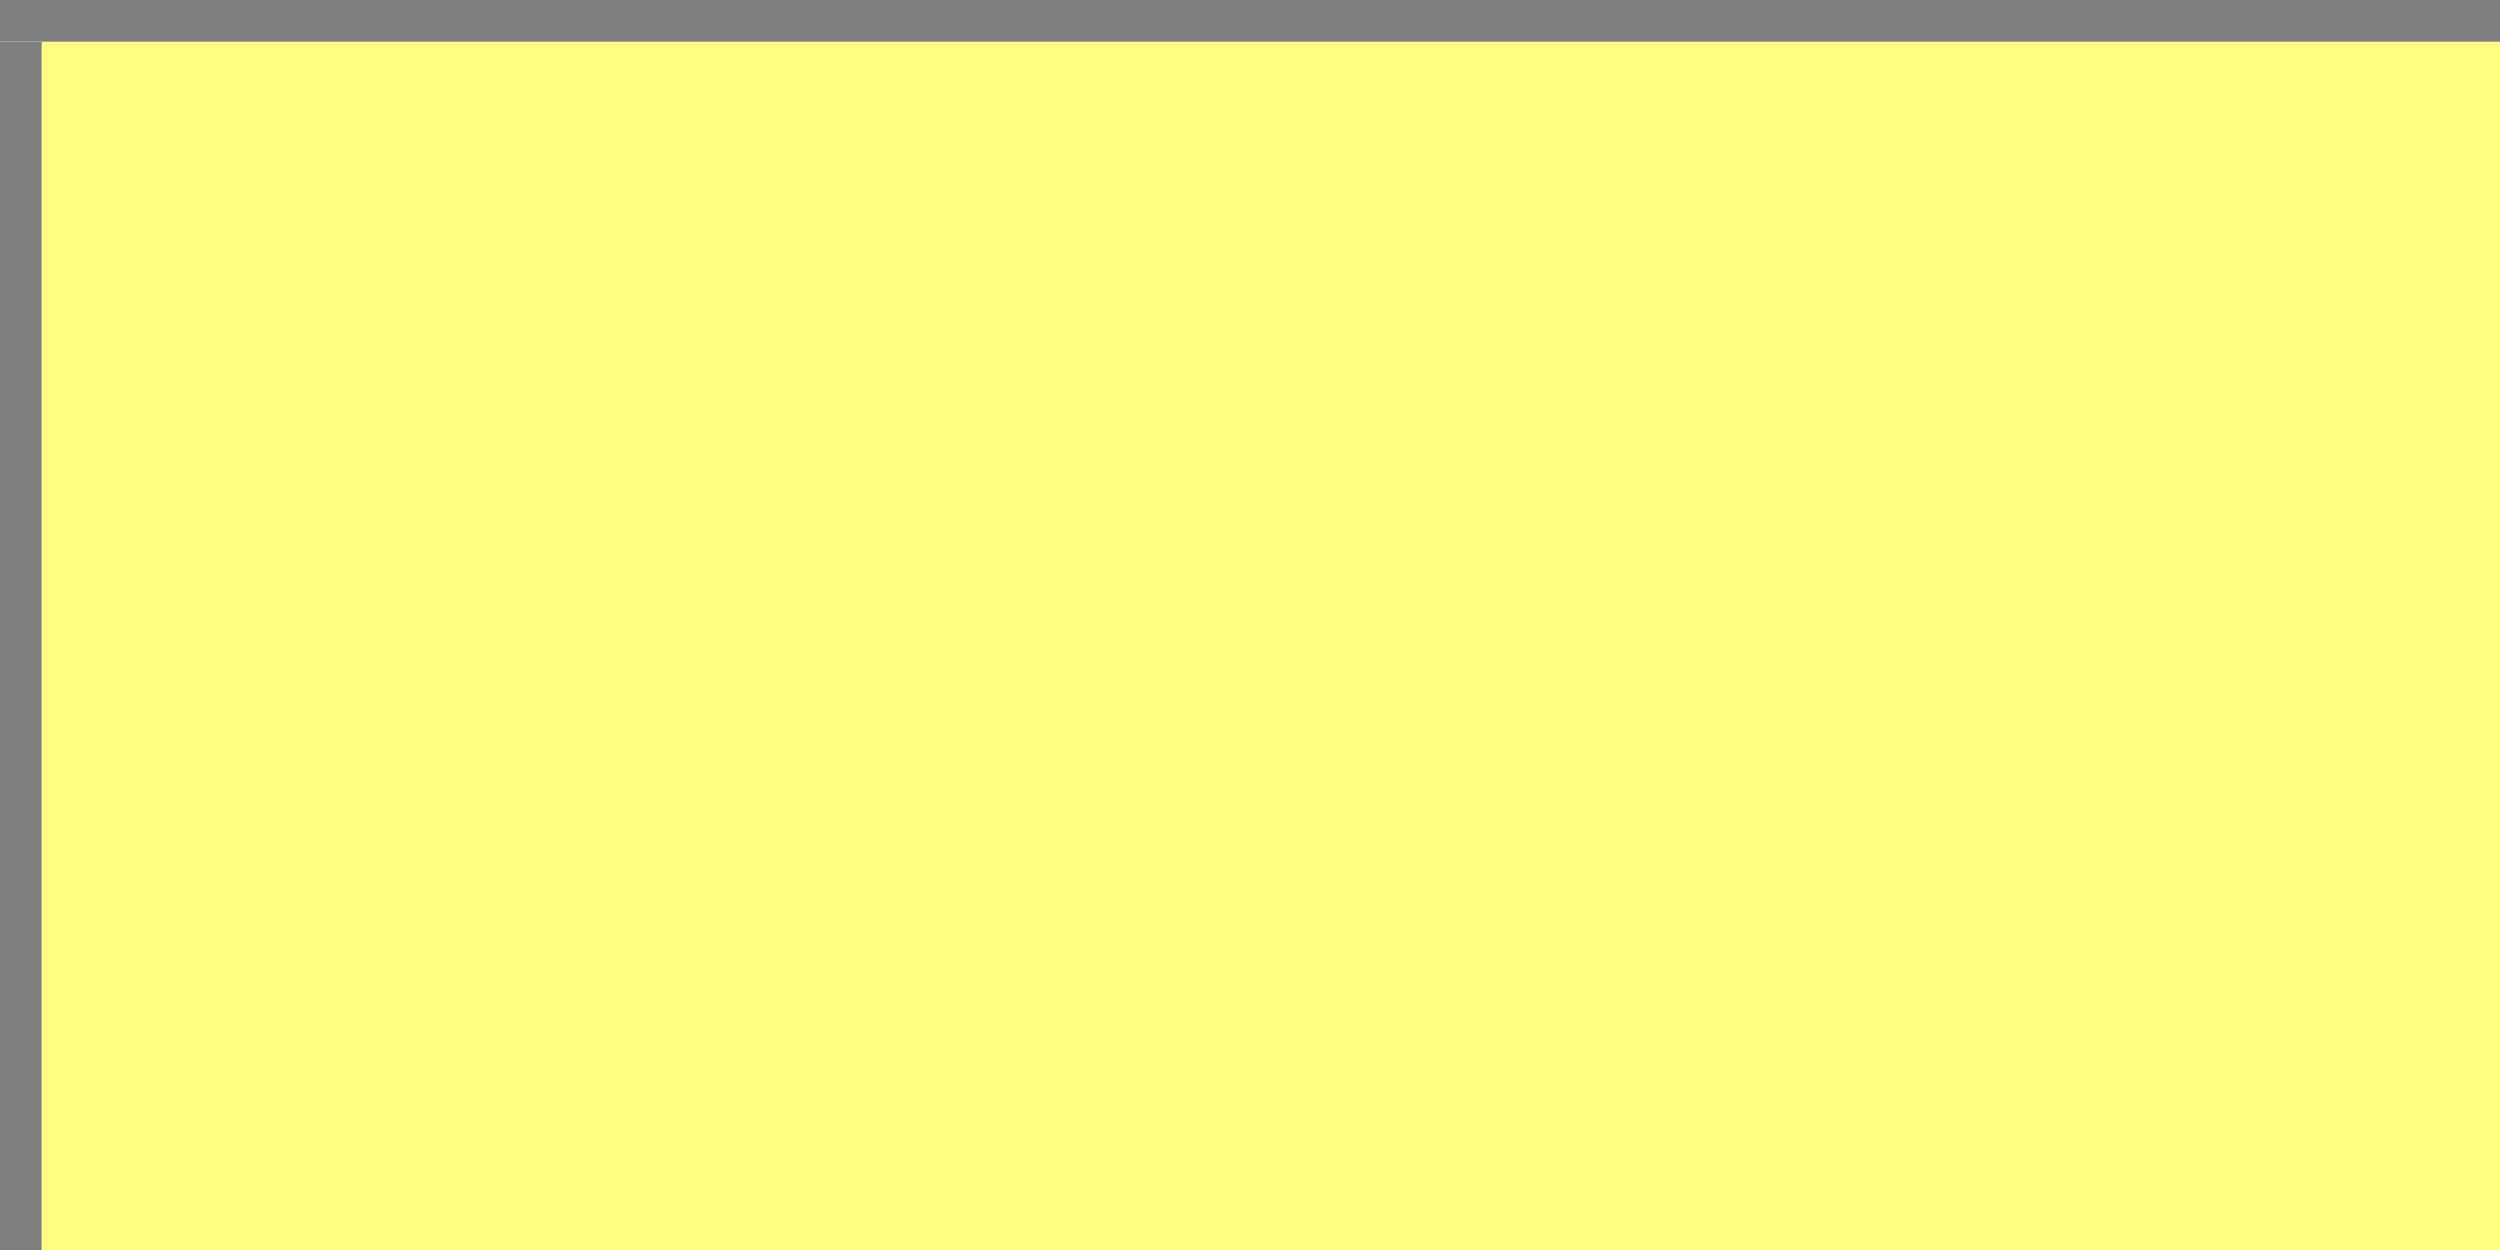
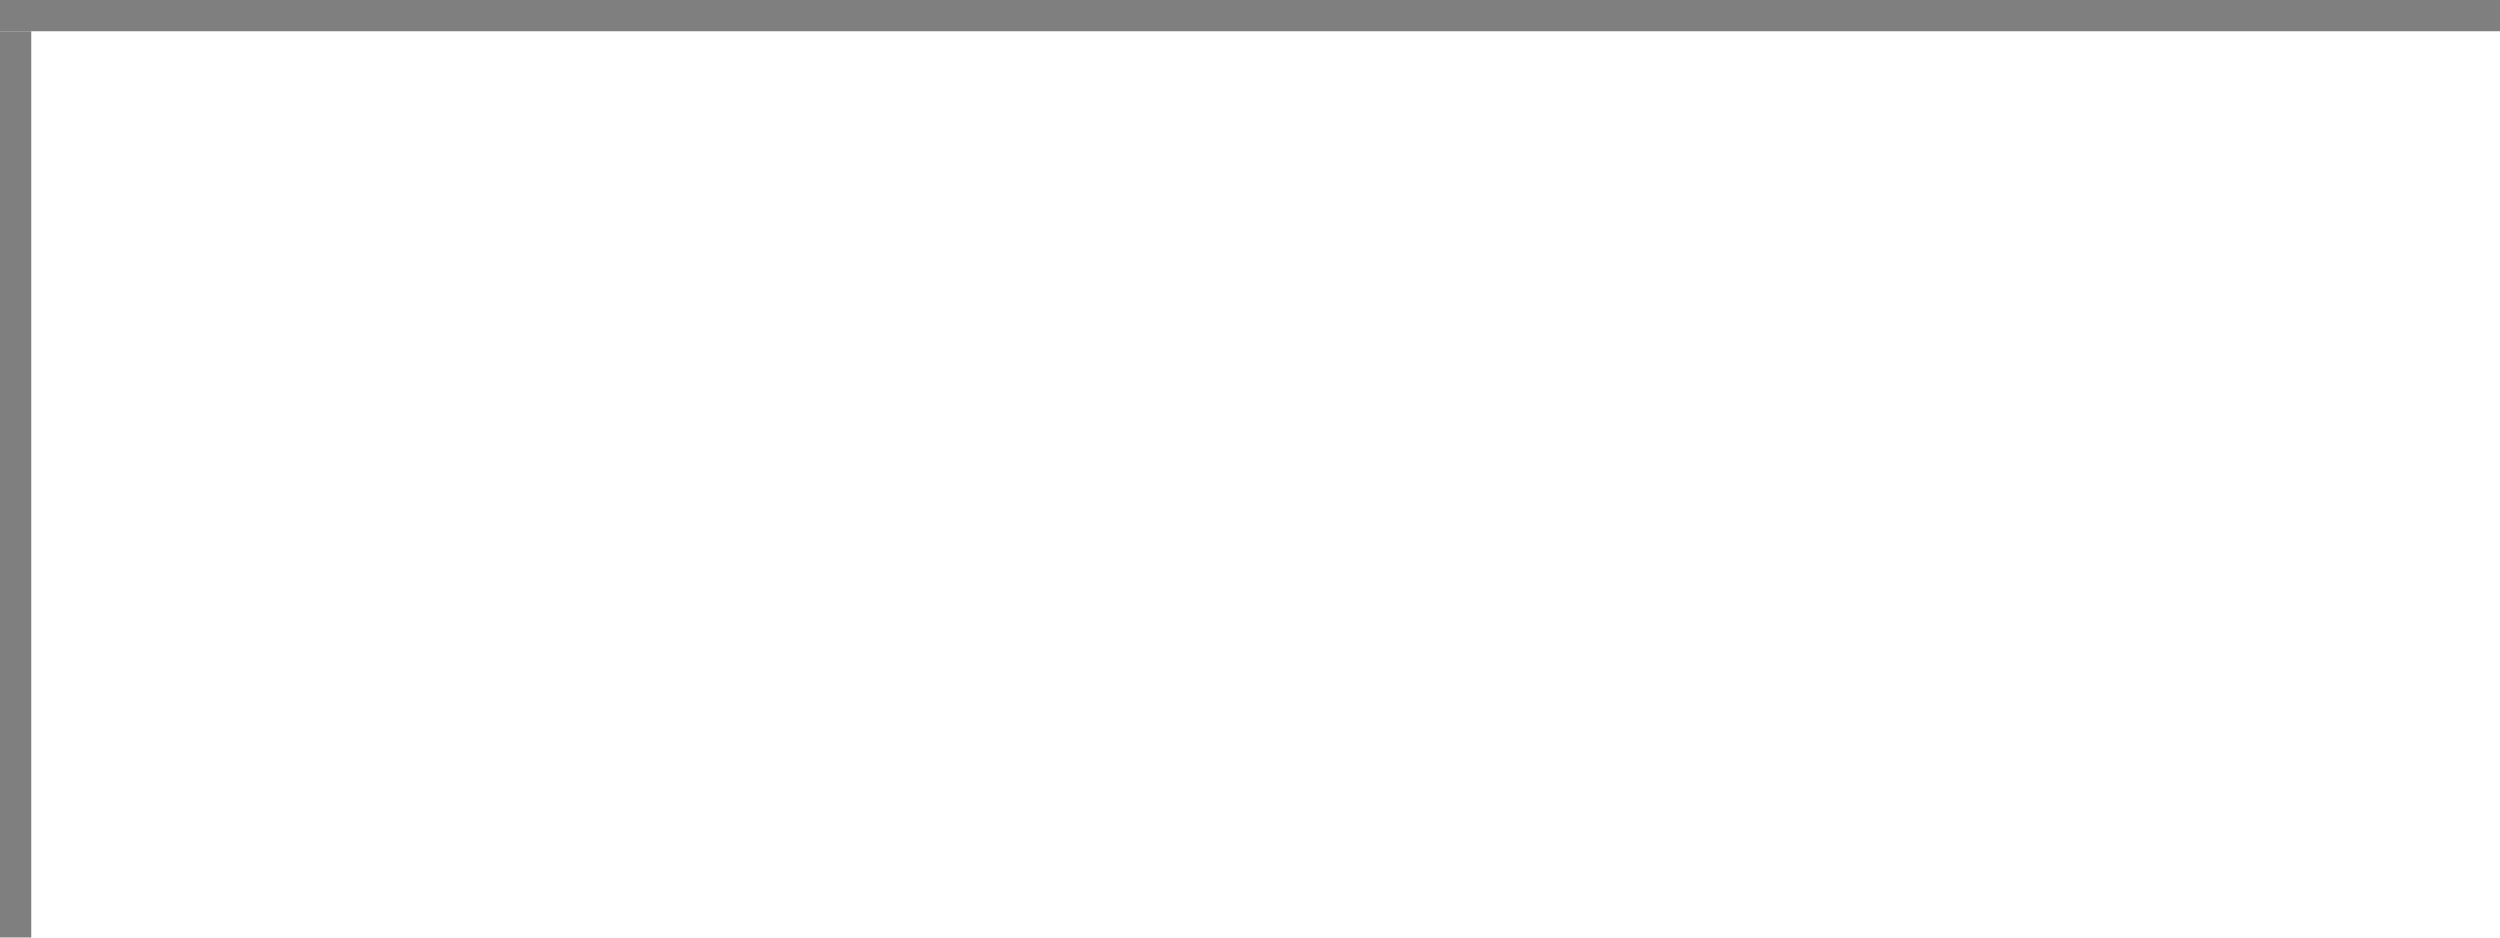
- <svg xmlns="http://www.w3.org/2000/svg" version="1.1" width="60px" height="30px" viewBox="542 210 60 30">
-   <path d="M 1 1  L 60 1  L 60 30  L 1 30  L 1 1  Z " fill-rule="nonzero" fill="rgba(255, 255, 128, 0.996)" stroke="none" transform="matrix(1 0 0 1 542 210 )" class="fill" />
-   <path d="M 0.5 1  L 0.5 30  " stroke-width="1" stroke-dasharray="0" stroke="rgba(127, 127, 127, 1)" fill="none" transform="matrix(1 0 0 1 542 210 )" class="stroke" />
-   <path d="M 0 0.5  L 60 0.5  " stroke-width="1" stroke-dasharray="0" stroke="rgba(127, 127, 127, 1)" fill="none" transform="matrix(1 0 0 1 542 210 )" class="stroke" />
+ <svg xmlns="http://www.w3.org/2000/svg" version="1.1" width="80px" height="30px" viewBox="602 120 80 30">
+   <path d="M 1 1  L 80 1  L 80 30  L 1 30  L 1 1  Z " fill-rule="nonzero" fill="rgba(255, 255, 255, 1)" stroke="none" transform="matrix(1 0 0 1 602 120 )" class="fill" />
+   <path d="M 0.5 1  L 0.5 30  " stroke-width="1" stroke-dasharray="0" stroke="rgba(127, 127, 127, 1)" fill="none" transform="matrix(1 0 0 1 602 120 )" class="stroke" />
+   <path d="M 0 0.5  L 80 0.5  " stroke-width="1" stroke-dasharray="0" stroke="rgba(127, 127, 127, 1)" fill="none" transform="matrix(1 0 0 1 602 120 )" class="stroke" />
</svg>
